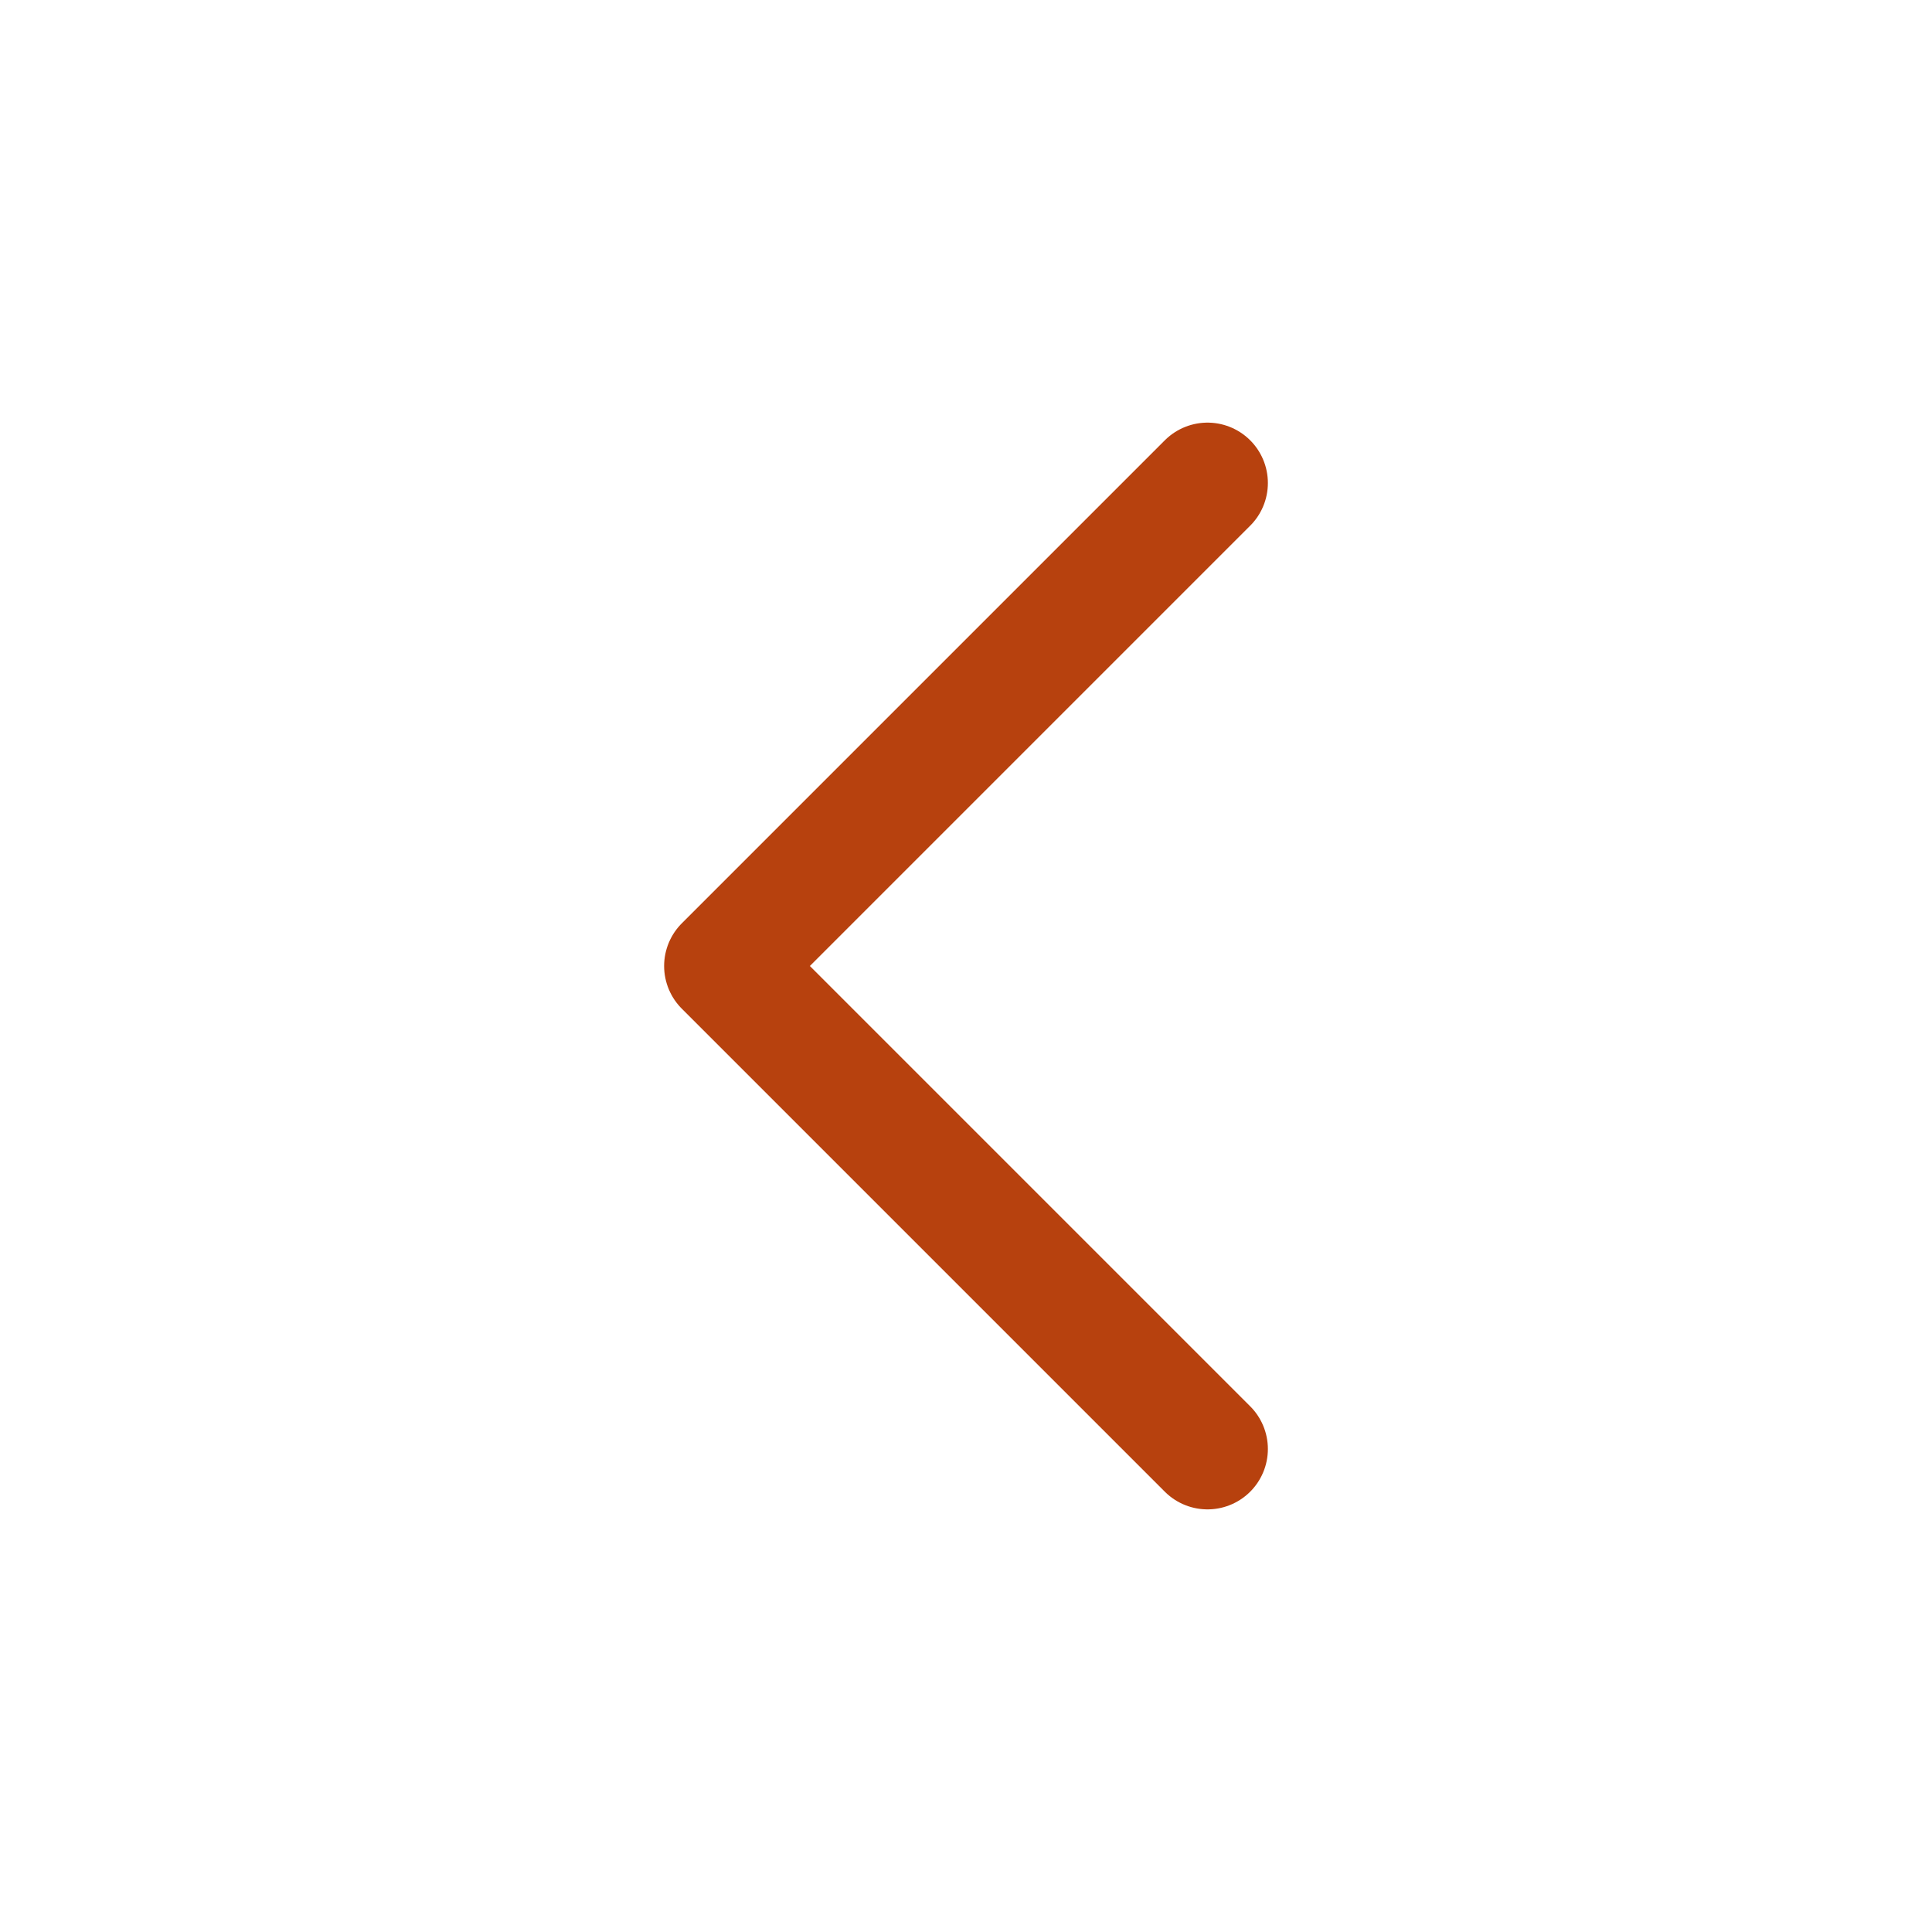
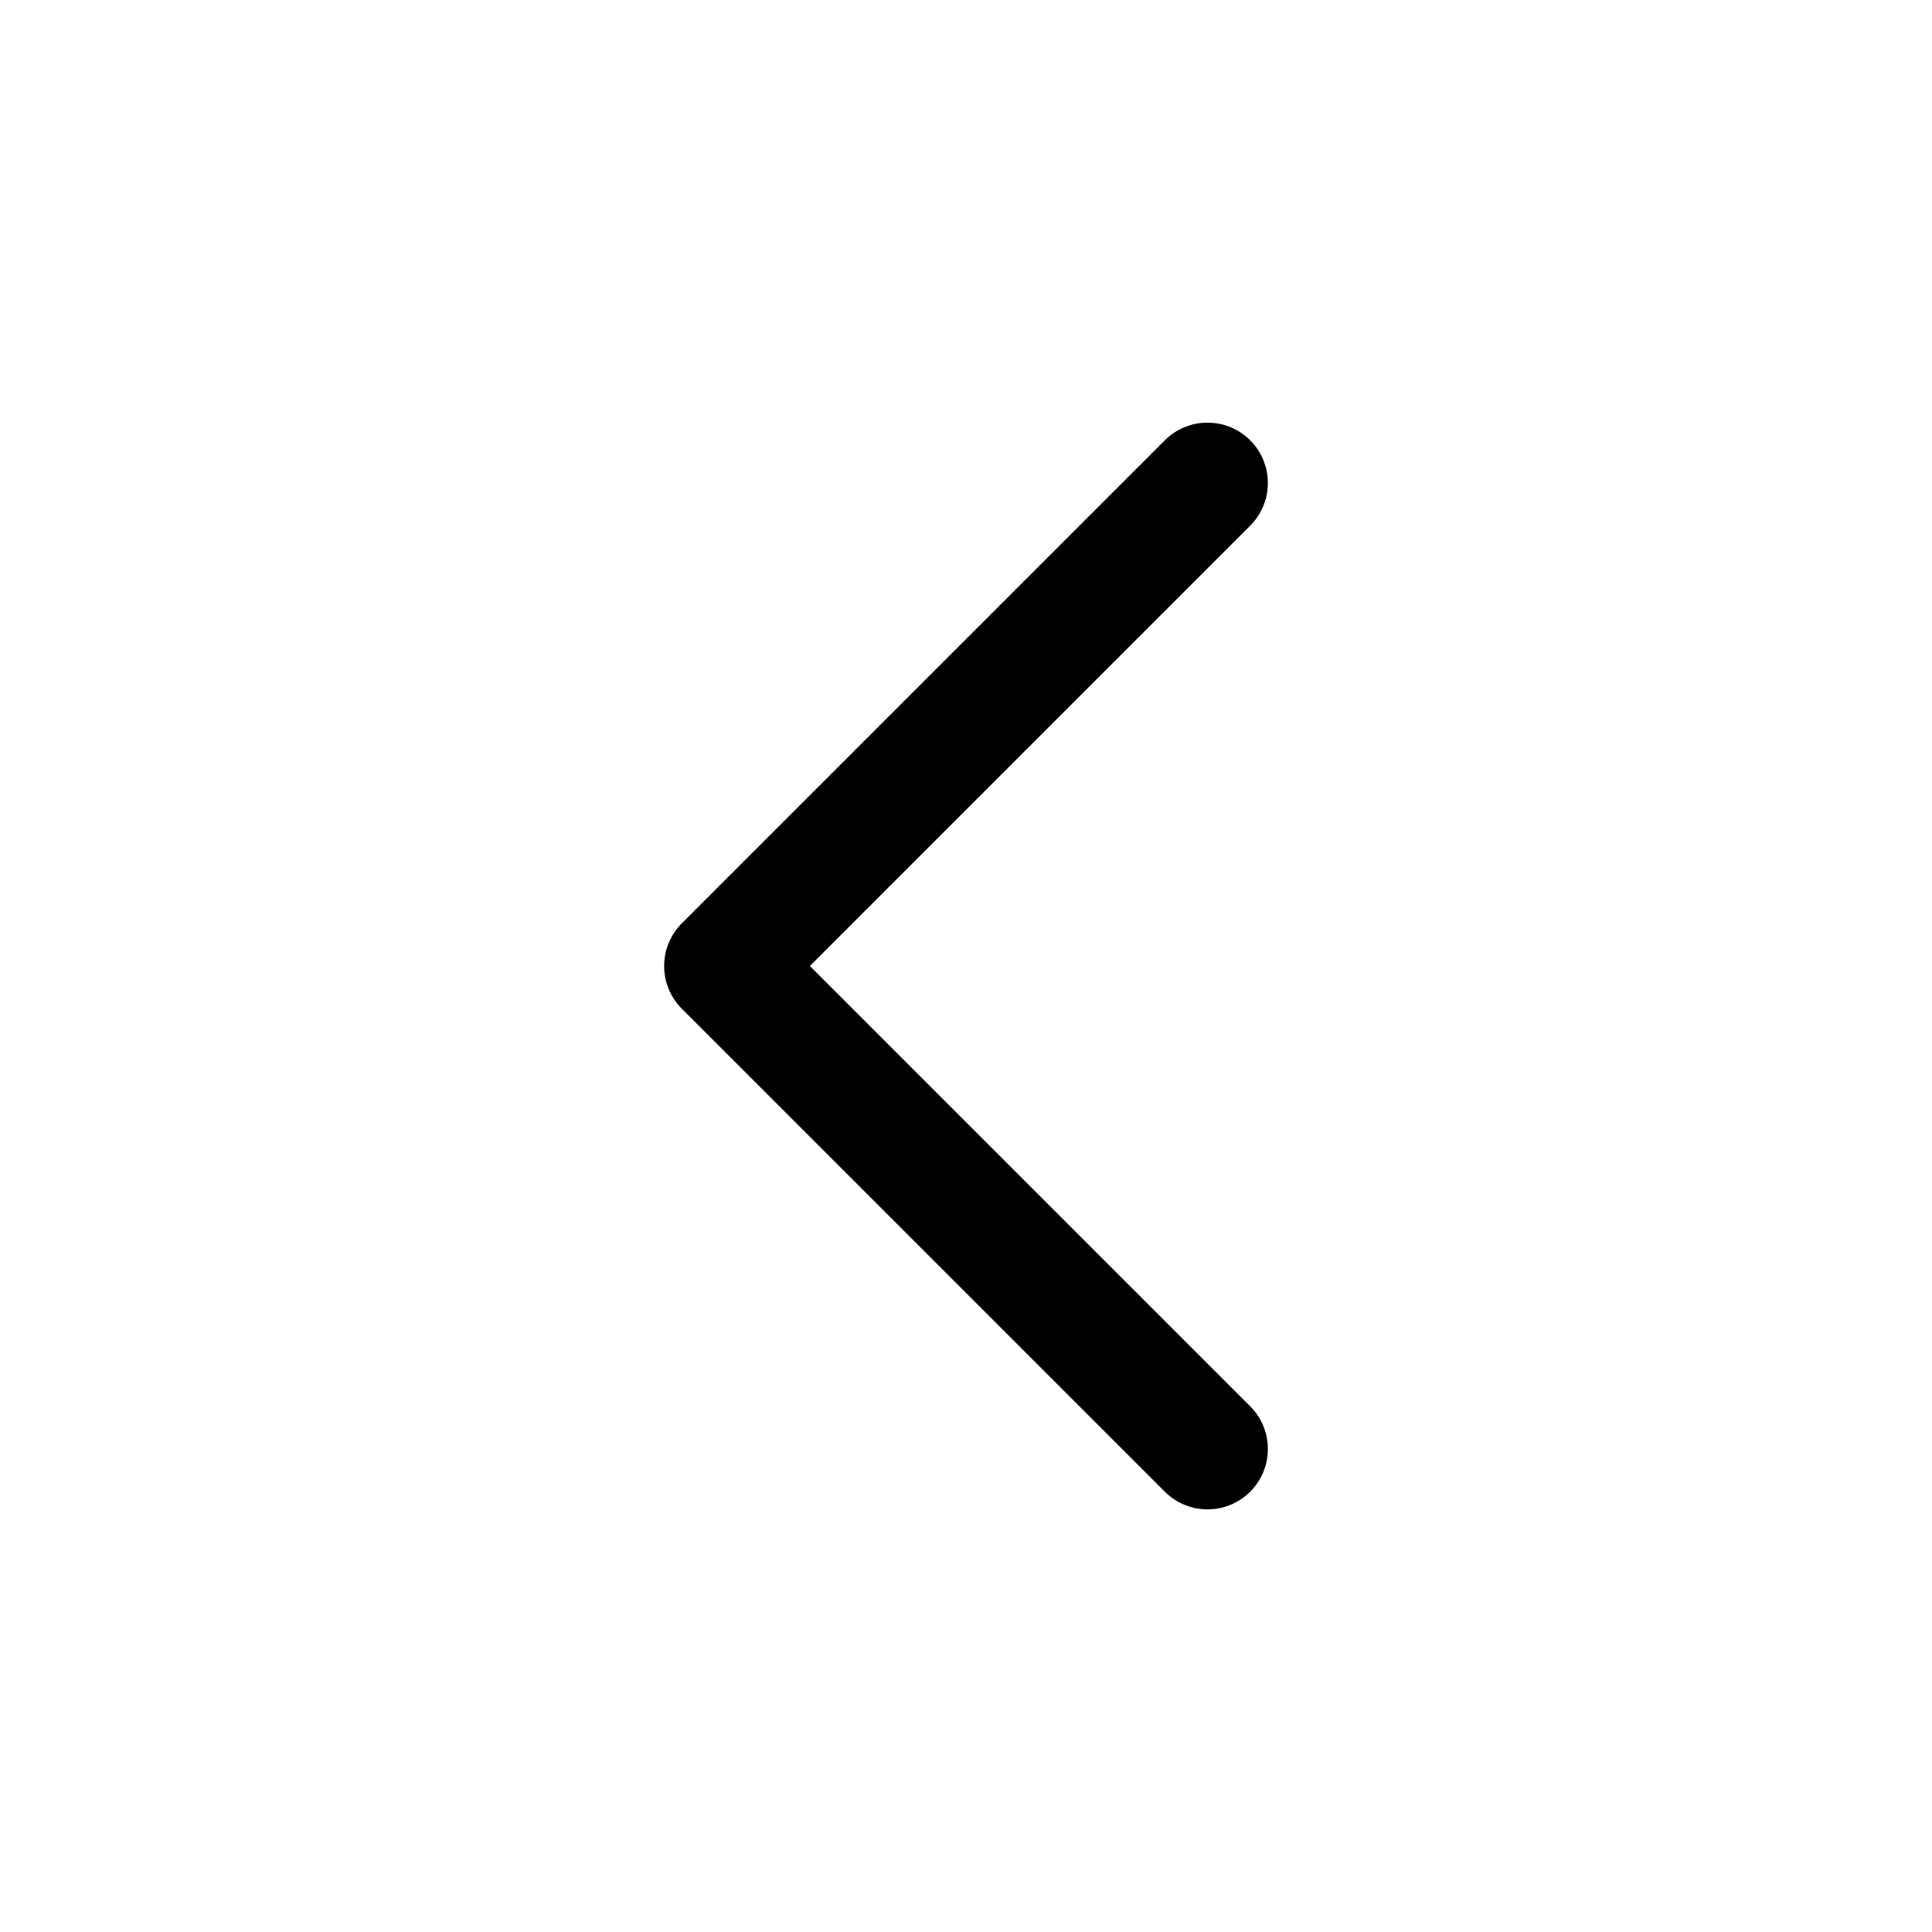
<svg xmlns="http://www.w3.org/2000/svg" width="24" height="24" viewBox="0 0 24 24" fill="none">
-   <path d="M15 18L9 12L15 6" stroke="#B7410E" stroke-width="1.5" stroke-linecap="round" stroke-linejoin="round" />
+   <path d="M15 18L9 12L15 6" stroke="currentColor" stroke-width="1.5" stroke-linecap="round" stroke-linejoin="round" />
</svg>
